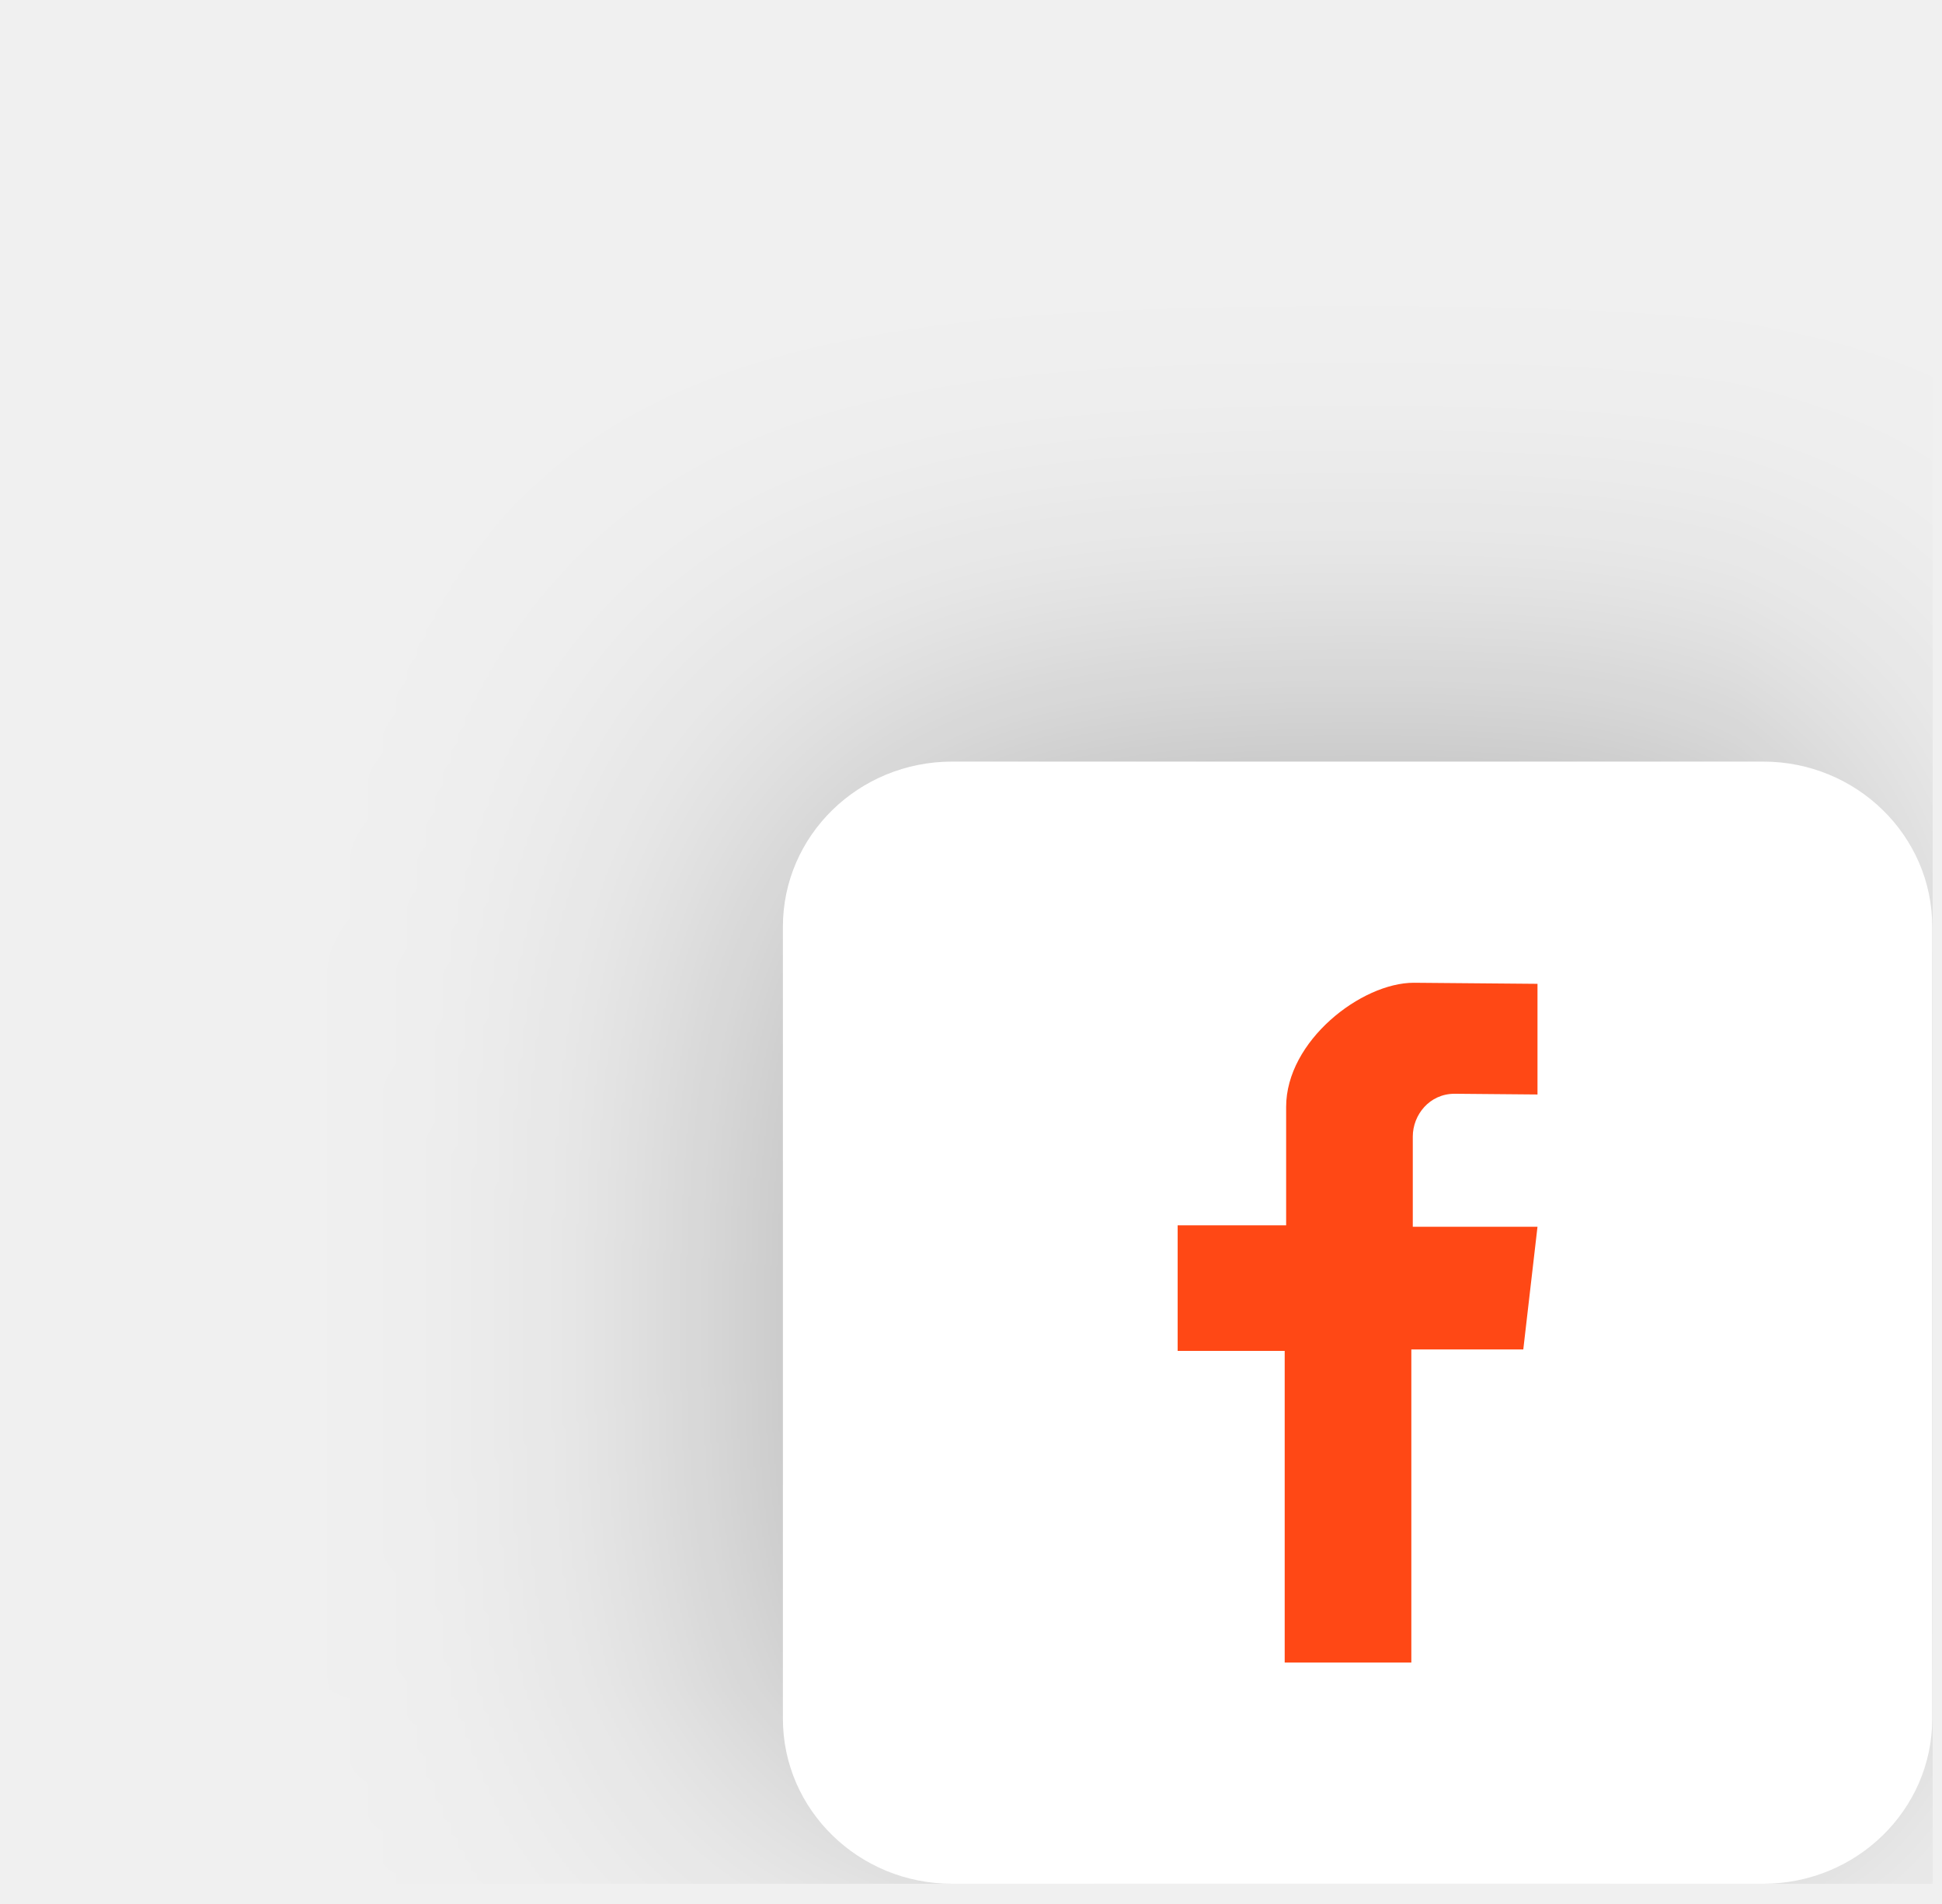
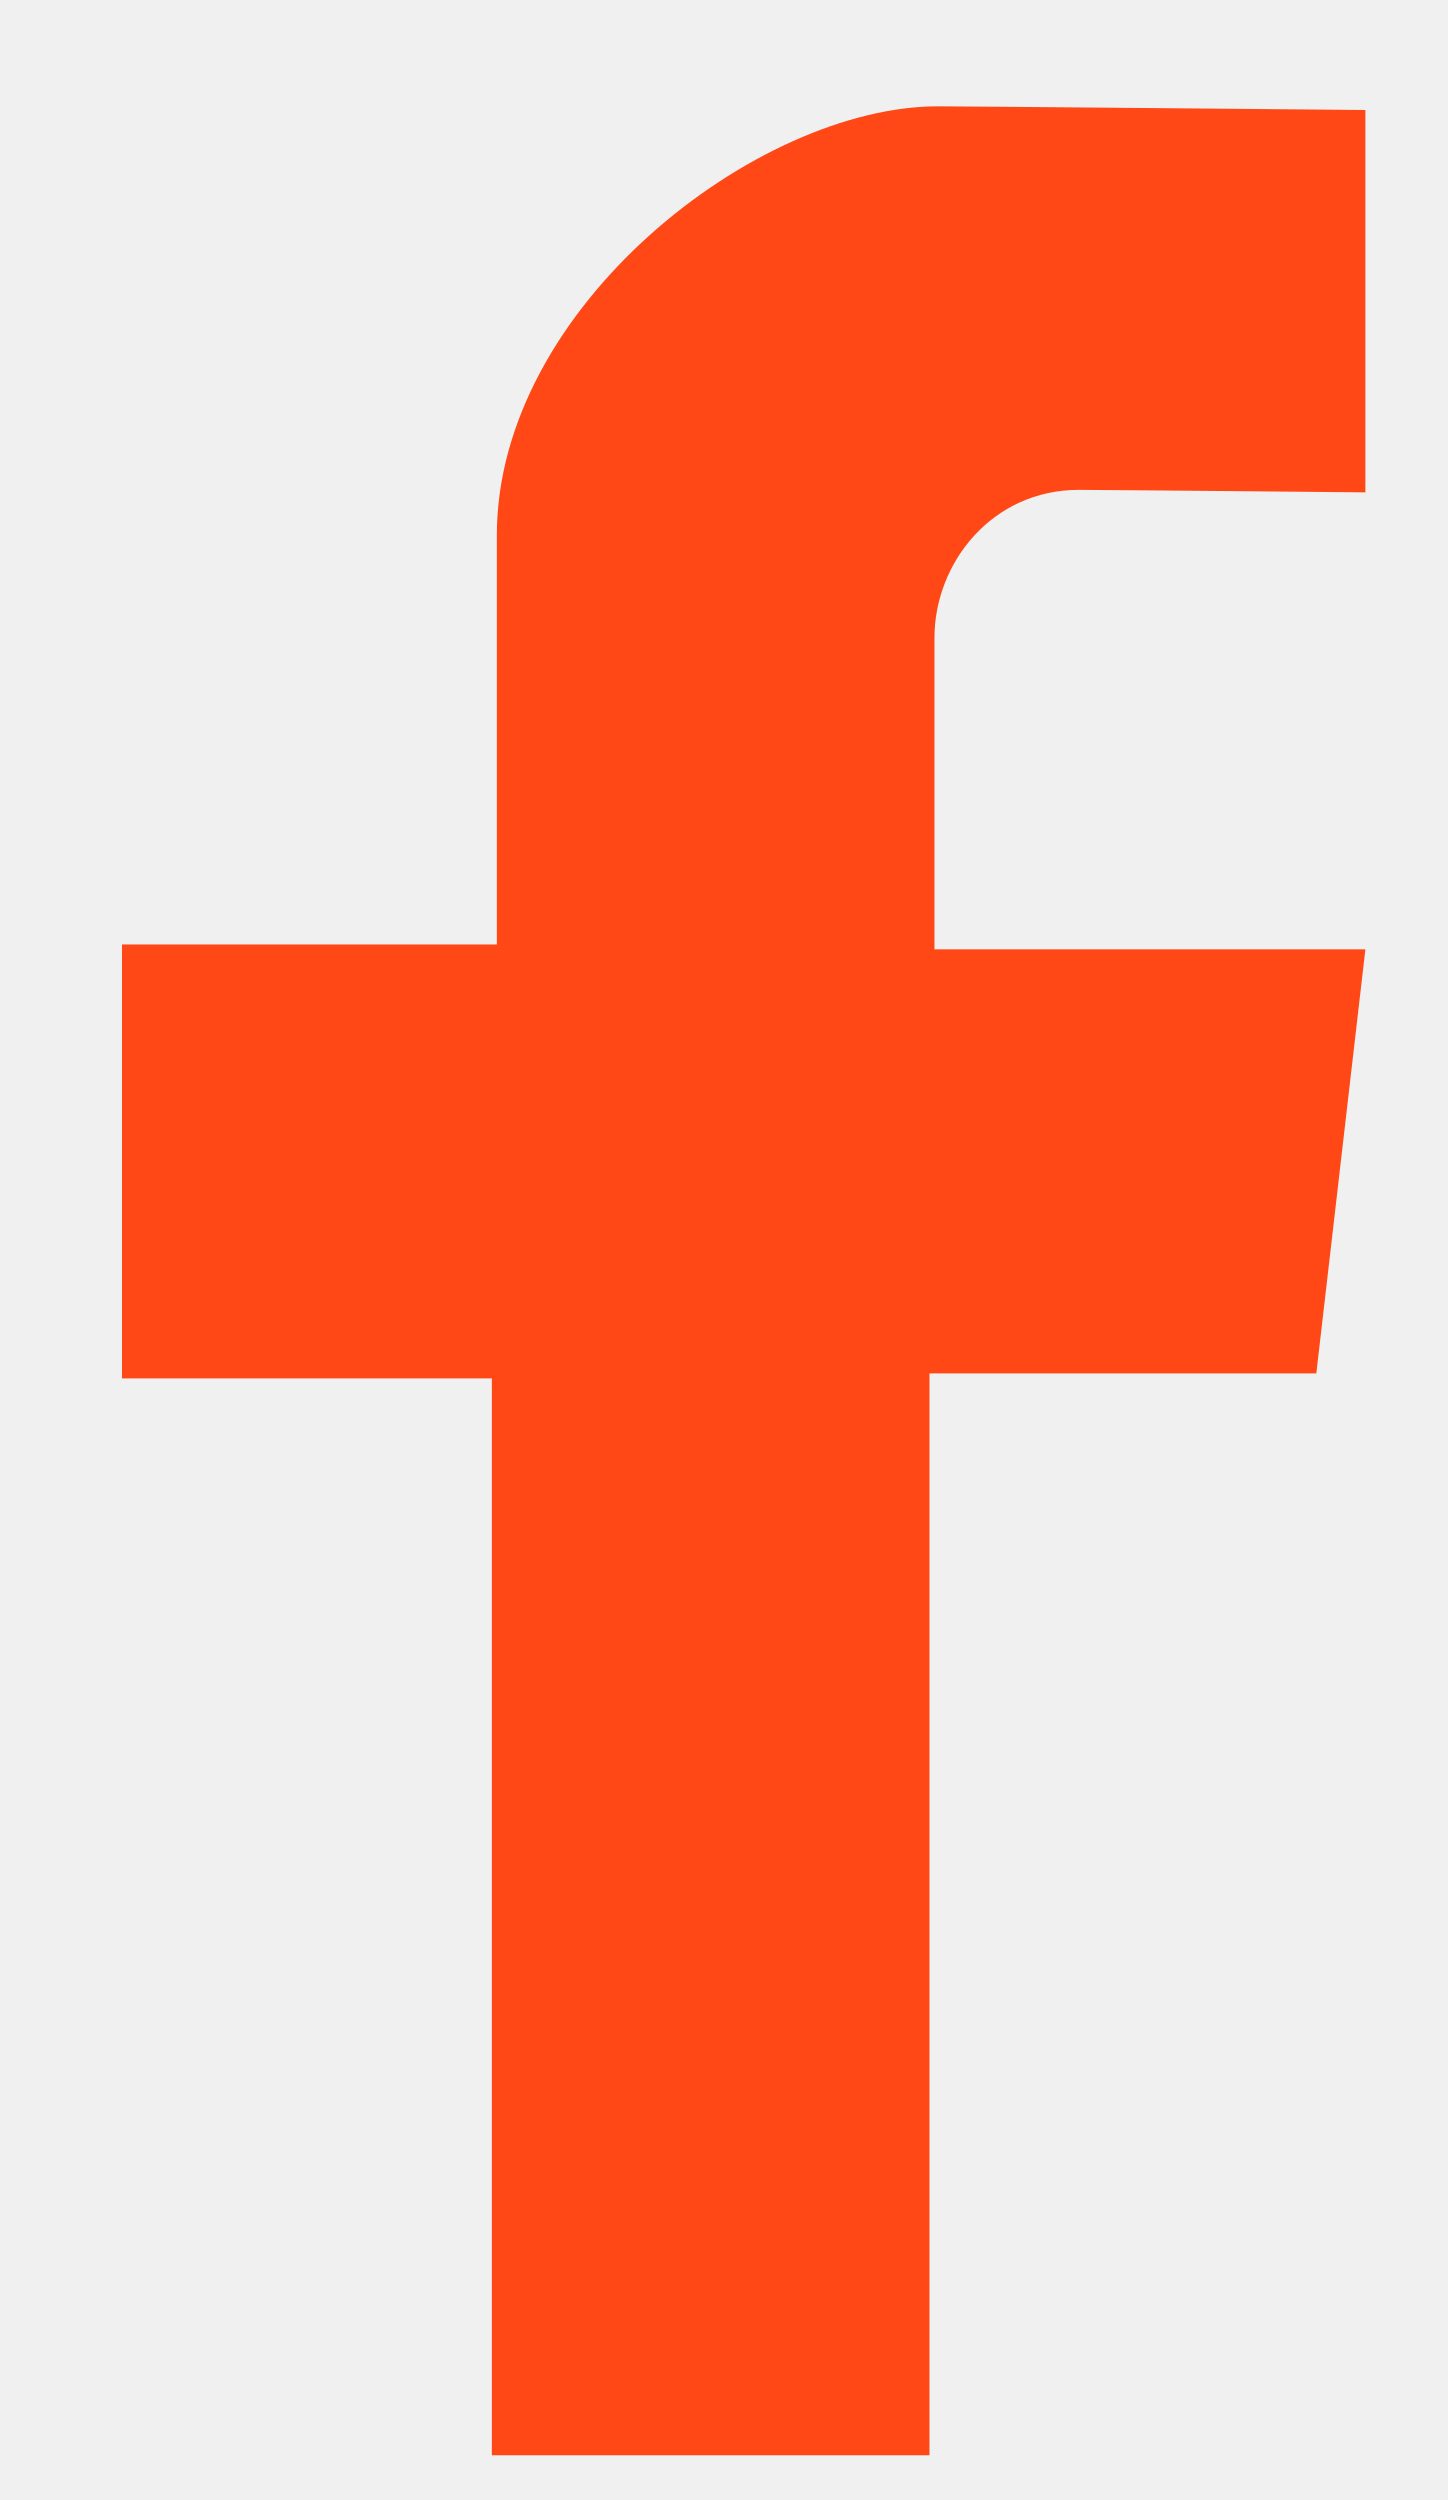
- <svg xmlns="http://www.w3.org/2000/svg" width="51" height="50" viewBox="0 0 51 50" fill="none">
-   <g filter="url(#filter0_d_2_929)">
-     <path d="M46.303 49.469H25.002C22.549 49.469 20.56 47.527 20.56 45.133V24.336C20.56 21.942 22.549 20 25.002 20H46.303C48.755 20 50.744 21.942 50.744 24.336V45.133C50.744 47.527 48.755 49.469 46.303 49.469Z" fill="white" />
-   </g>
-   <path d="M40.377 28.742V25.836C40.377 25.836 37.335 25.808 37.128 25.808C35.753 25.808 33.776 27.335 33.776 29.068C33.776 31.021 33.776 32.178 33.776 32.178H30.927V35.476H33.738V43.66H37.064V35.438H40.004L40.377 32.215H37.102C37.102 32.215 37.102 30.234 37.102 29.847C37.102 29.279 37.539 28.723 38.199 28.723C38.636 28.725 40.377 28.742 40.377 28.742Z" fill="#FF4815" />
-   <defs>
-     <filter id="filter0_d_2_929" x="0.56" y="0" width="50.184" height="49.469" filterUnits="userSpaceOnUse" color-interpolation-filters="sRGB">
-       <feFlood flood-opacity="0" result="BackgroundImageFix" />
-       <feColorMatrix in="SourceAlpha" type="matrix" values="0 0 0 0 0 0 0 0 0 0 0 0 0 0 0 0 0 0 127 0" result="hardAlpha" />
-       <feOffset />
-       <feGaussianBlur stdDeviation="10" />
-       <feColorMatrix type="matrix" values="0 0 0 0 0 0 0 0 0 0 0 0 0 0 0 0 0 0 0.3 0" />
-       <feBlend mode="normal" in2="BackgroundImageFix" result="effect1_dropShadow_2_929" />
-       <feBlend mode="normal" in="SourceGraphic" in2="effect1_dropShadow_2_929" result="shape" />
-     </filter>
-   </defs>
+ <svg xmlns="http://www.w3.org/2000/svg" width="11" height="19" viewBox="0 0 11 19" fill="none">
+   <path d="M10.377 3.742V0.836C10.377 0.836 7.335 0.808 7.128 0.808C5.753 0.808 3.776 2.335 3.776 4.068C3.776 6.021 3.776 7.178 3.776 7.178H0.927V10.476H3.738V18.66H7.064V10.438H10.004L10.377 7.215H7.102C7.102 7.215 7.102 5.234 7.102 4.847C7.102 4.279 7.539 3.723 8.199 3.723C8.636 3.725 10.377 3.742 10.377 3.742Z" fill="#FF4815" />
</svg>
